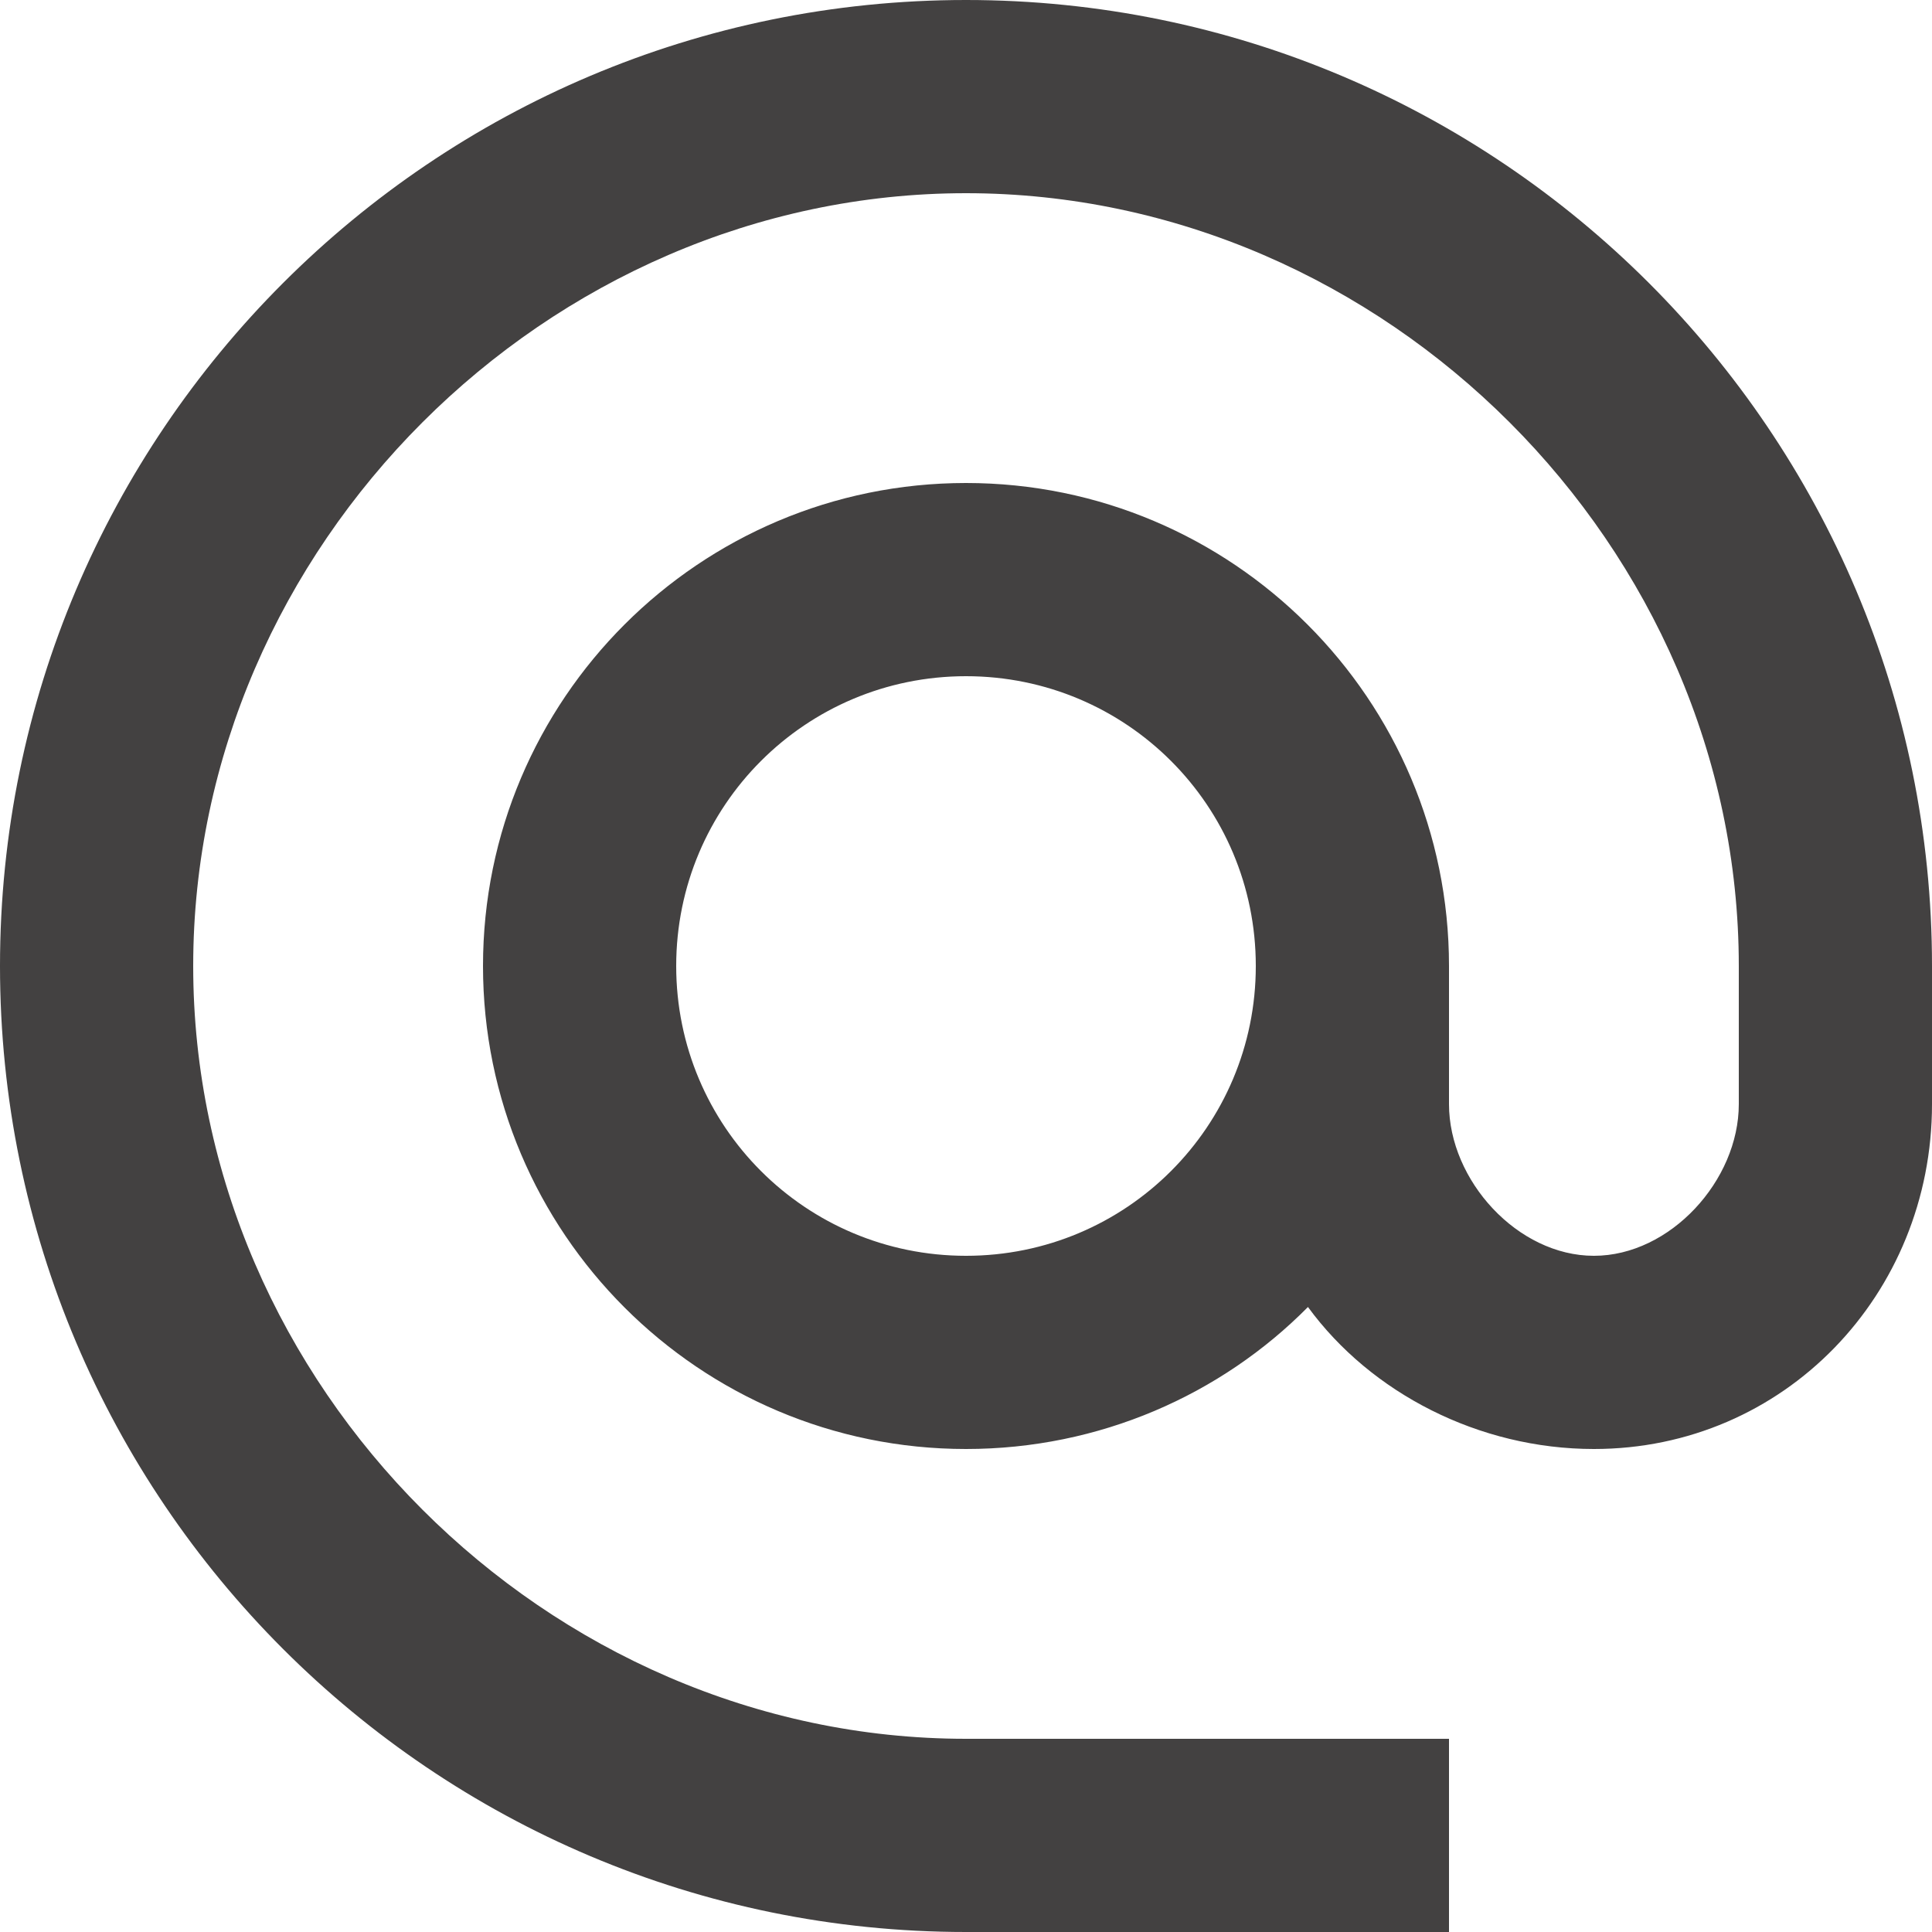
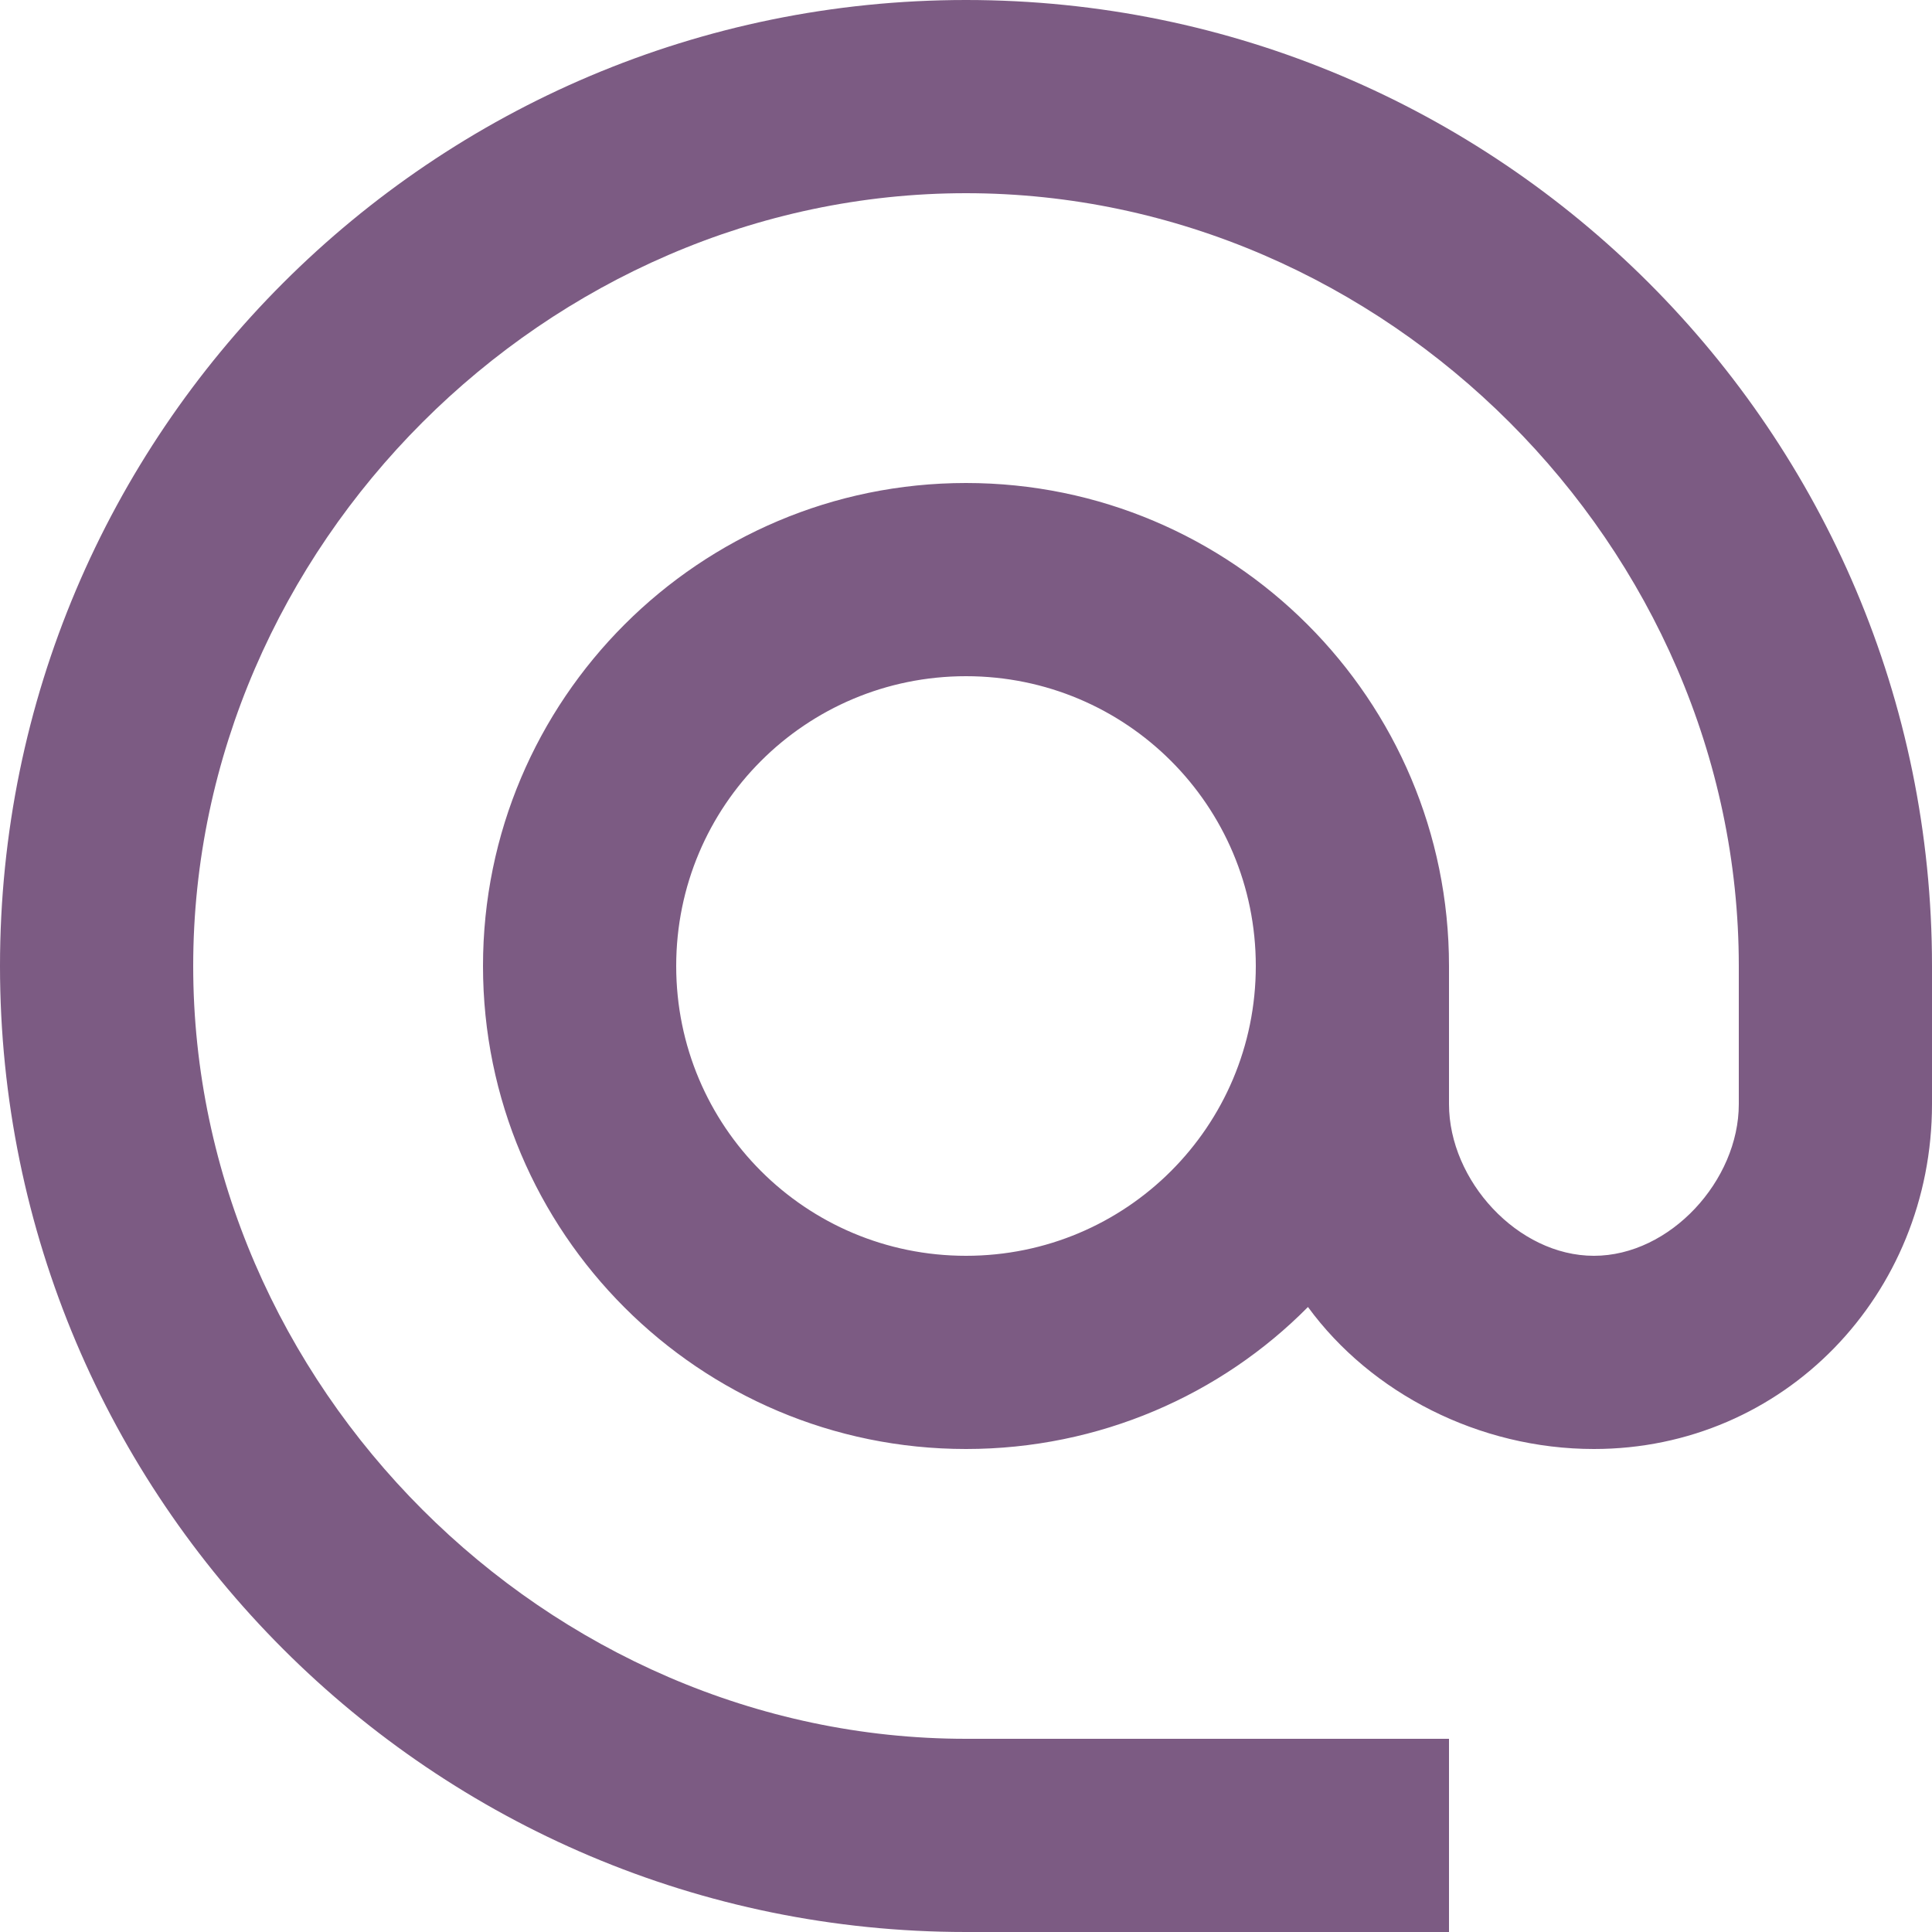
<svg xmlns="http://www.w3.org/2000/svg" width="20" height="20" viewBox="0 0 20 20" fill="none">
-   <path d="M10 0C4.48 0 0 4.48 0 10C0 15.52 4.48 20 10 20H15V18H10C5.66 18 2 14.34 2 10C2 5.66 5.66 2 10 2C14.34 2 18 5.66 18 10V11.43C18 12.22 17.29 13 16.5 13C15.71 13 15 12.22 15 11.43V10C15 7.24 12.76 5 10 5C7.24 5 5 7.24 5 10C5 12.76 7.24 15 10 15C11.38 15 12.64 14.44 13.54 13.53C14.19 14.42 15.31 15 16.5 15C18.47 15 20 13.4 20 11.43V10C20 4.48 15.52 0 10 0ZM10 13C8.34 13 7 11.66 7 10C7 8.34 8.34 7 10 7C11.66 7 13 8.34 13 10C13 11.66 11.66 13 10 13Z" fill="#434141" />
+   <path d="M10 0C4.48 0 0 4.48 0 10C0 15.52 4.48 20 10 20H15V18H10C5.66 18 2 14.34 2 10C2 5.66 5.66 2 10 2C14.34 2 18 5.66 18 10V11.43C18 12.22 17.29 13 16.5 13C15.71 13 15 12.22 15 11.43V10C15 7.24 12.76 5 10 5C7.24 5 5 7.24 5 10C5 12.76 7.24 15 10 15C11.38 15 12.64 14.44 13.54 13.53C14.19 14.42 15.31 15 16.5 15C18.47 15 20 13.4 20 11.43V10C20 4.48 15.52 0 10 0ZM10 13C8.34 13 7 11.66 7 10C7 8.34 8.34 7 10 7C11.66 7 13 8.34 13 10C13 11.66 11.66 13 10 13Z" fill="#7c5b83" />
</svg>
